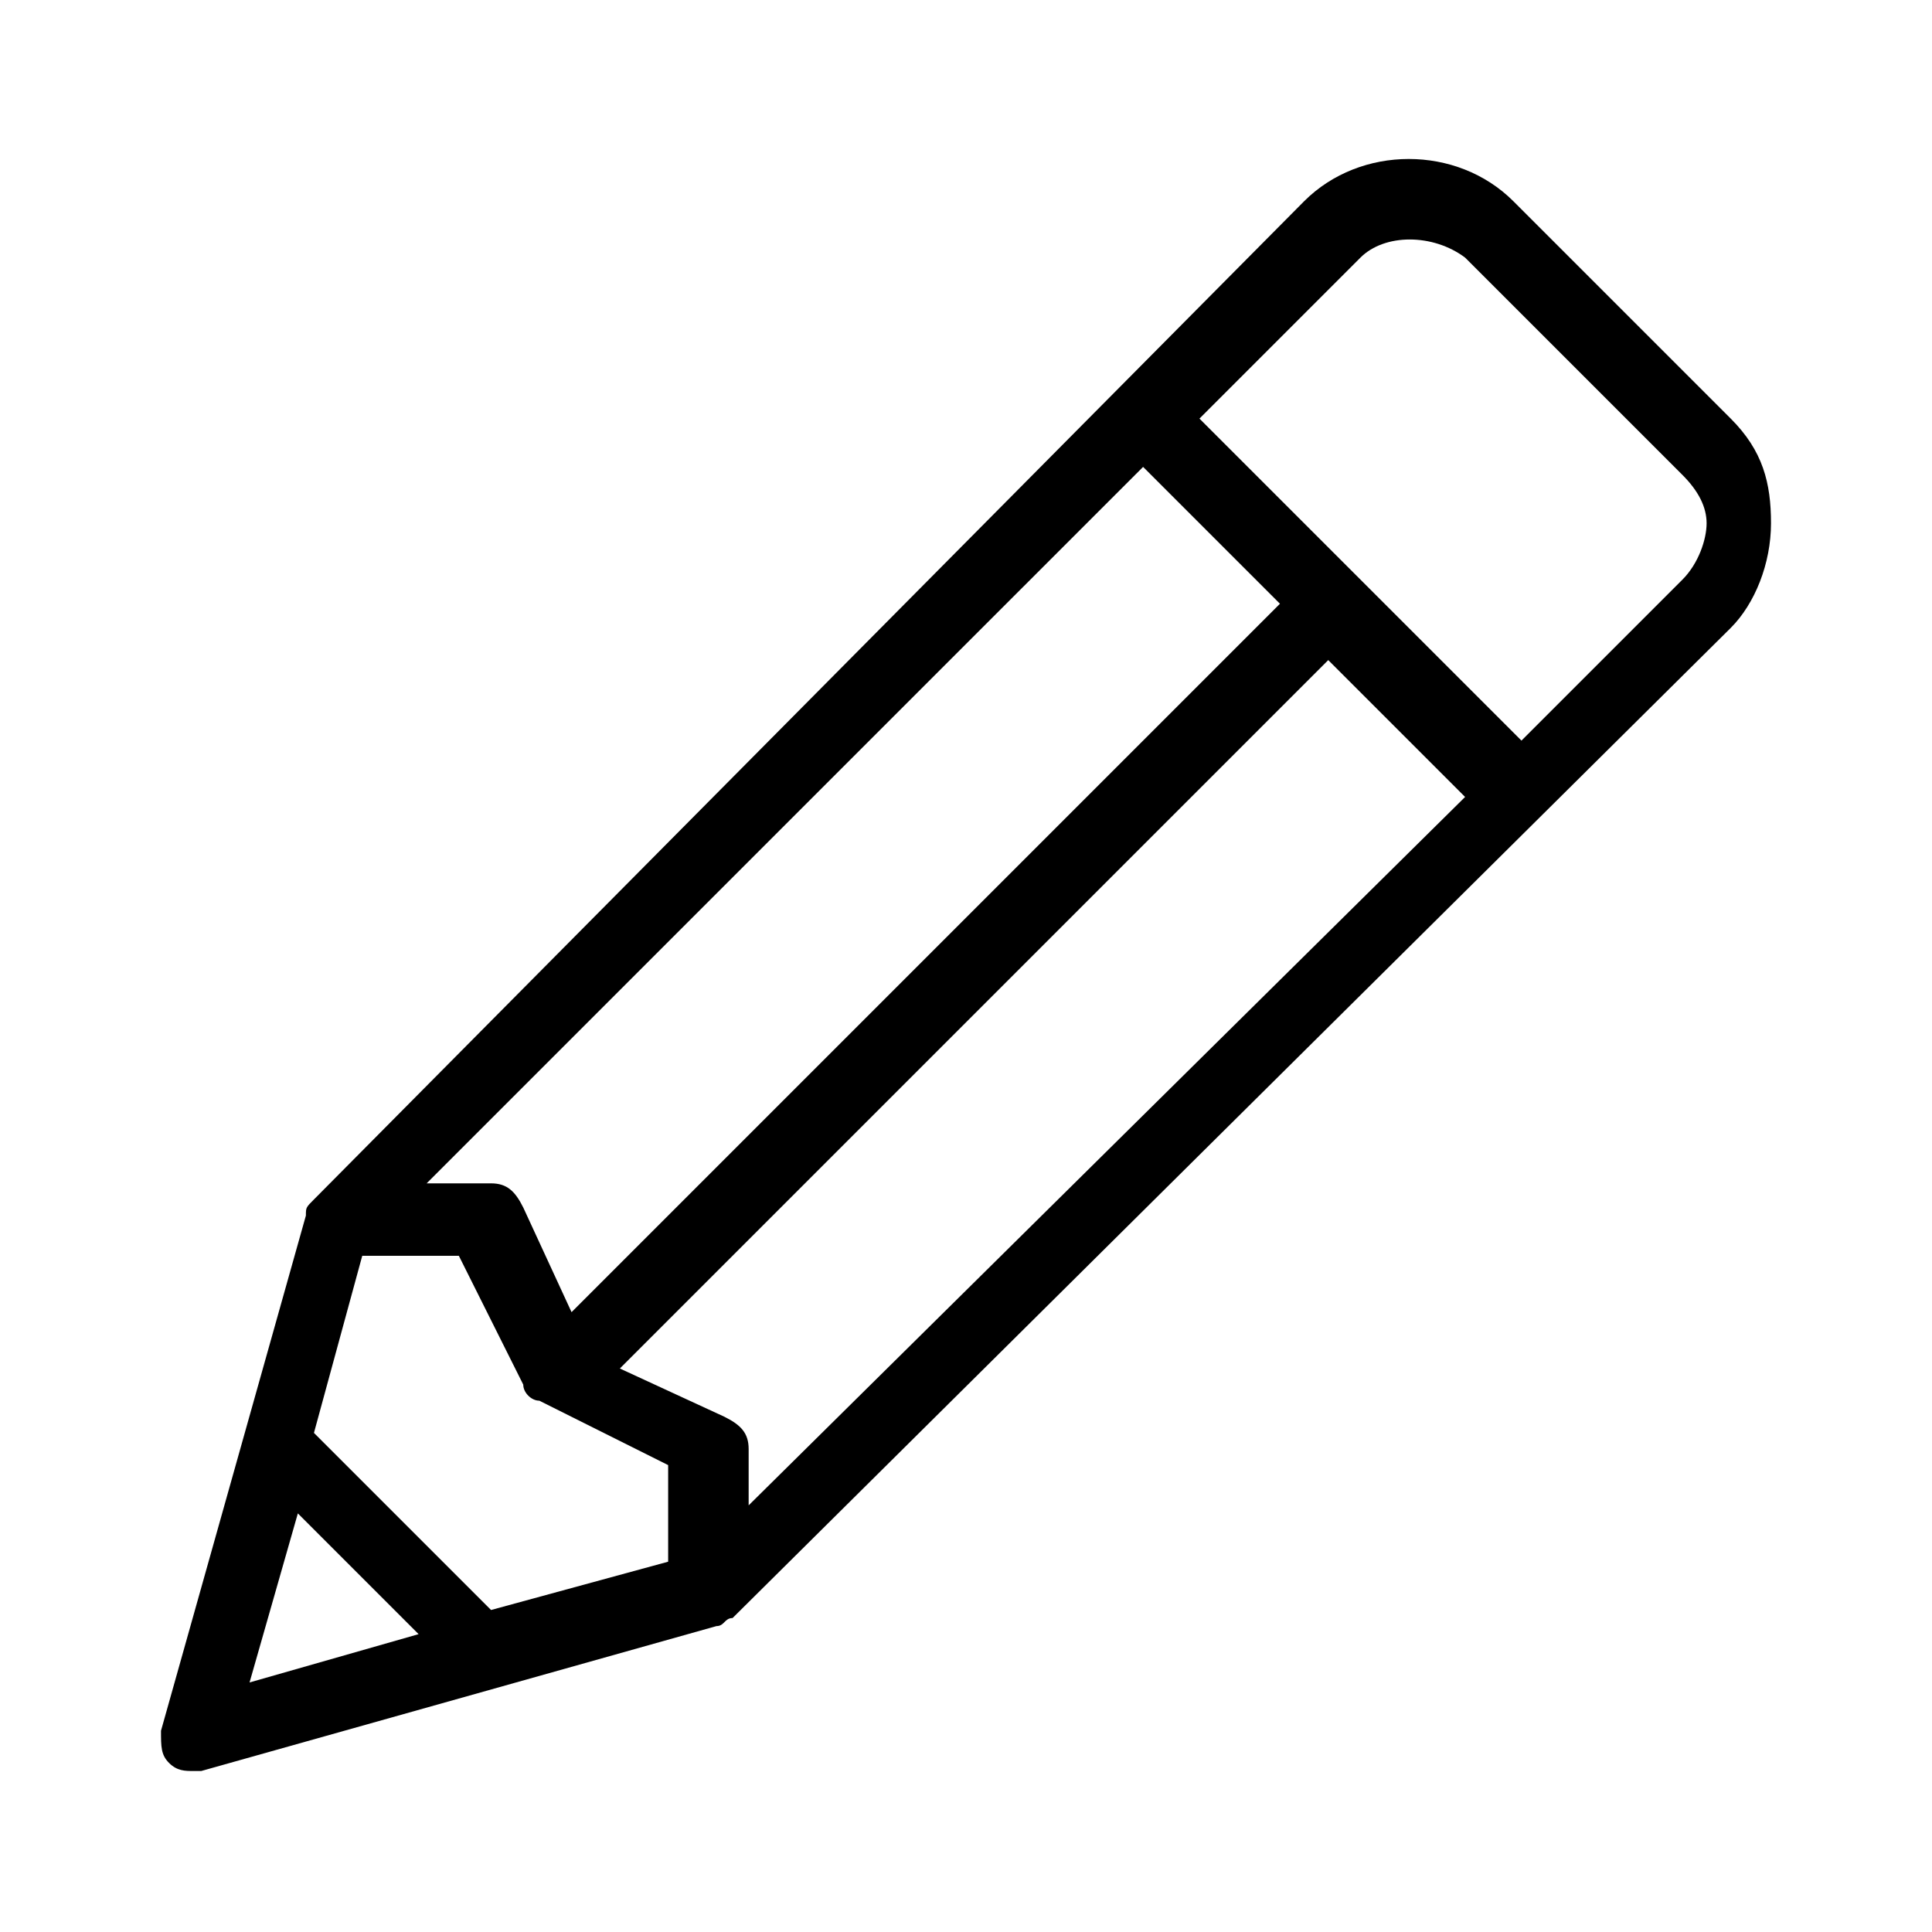
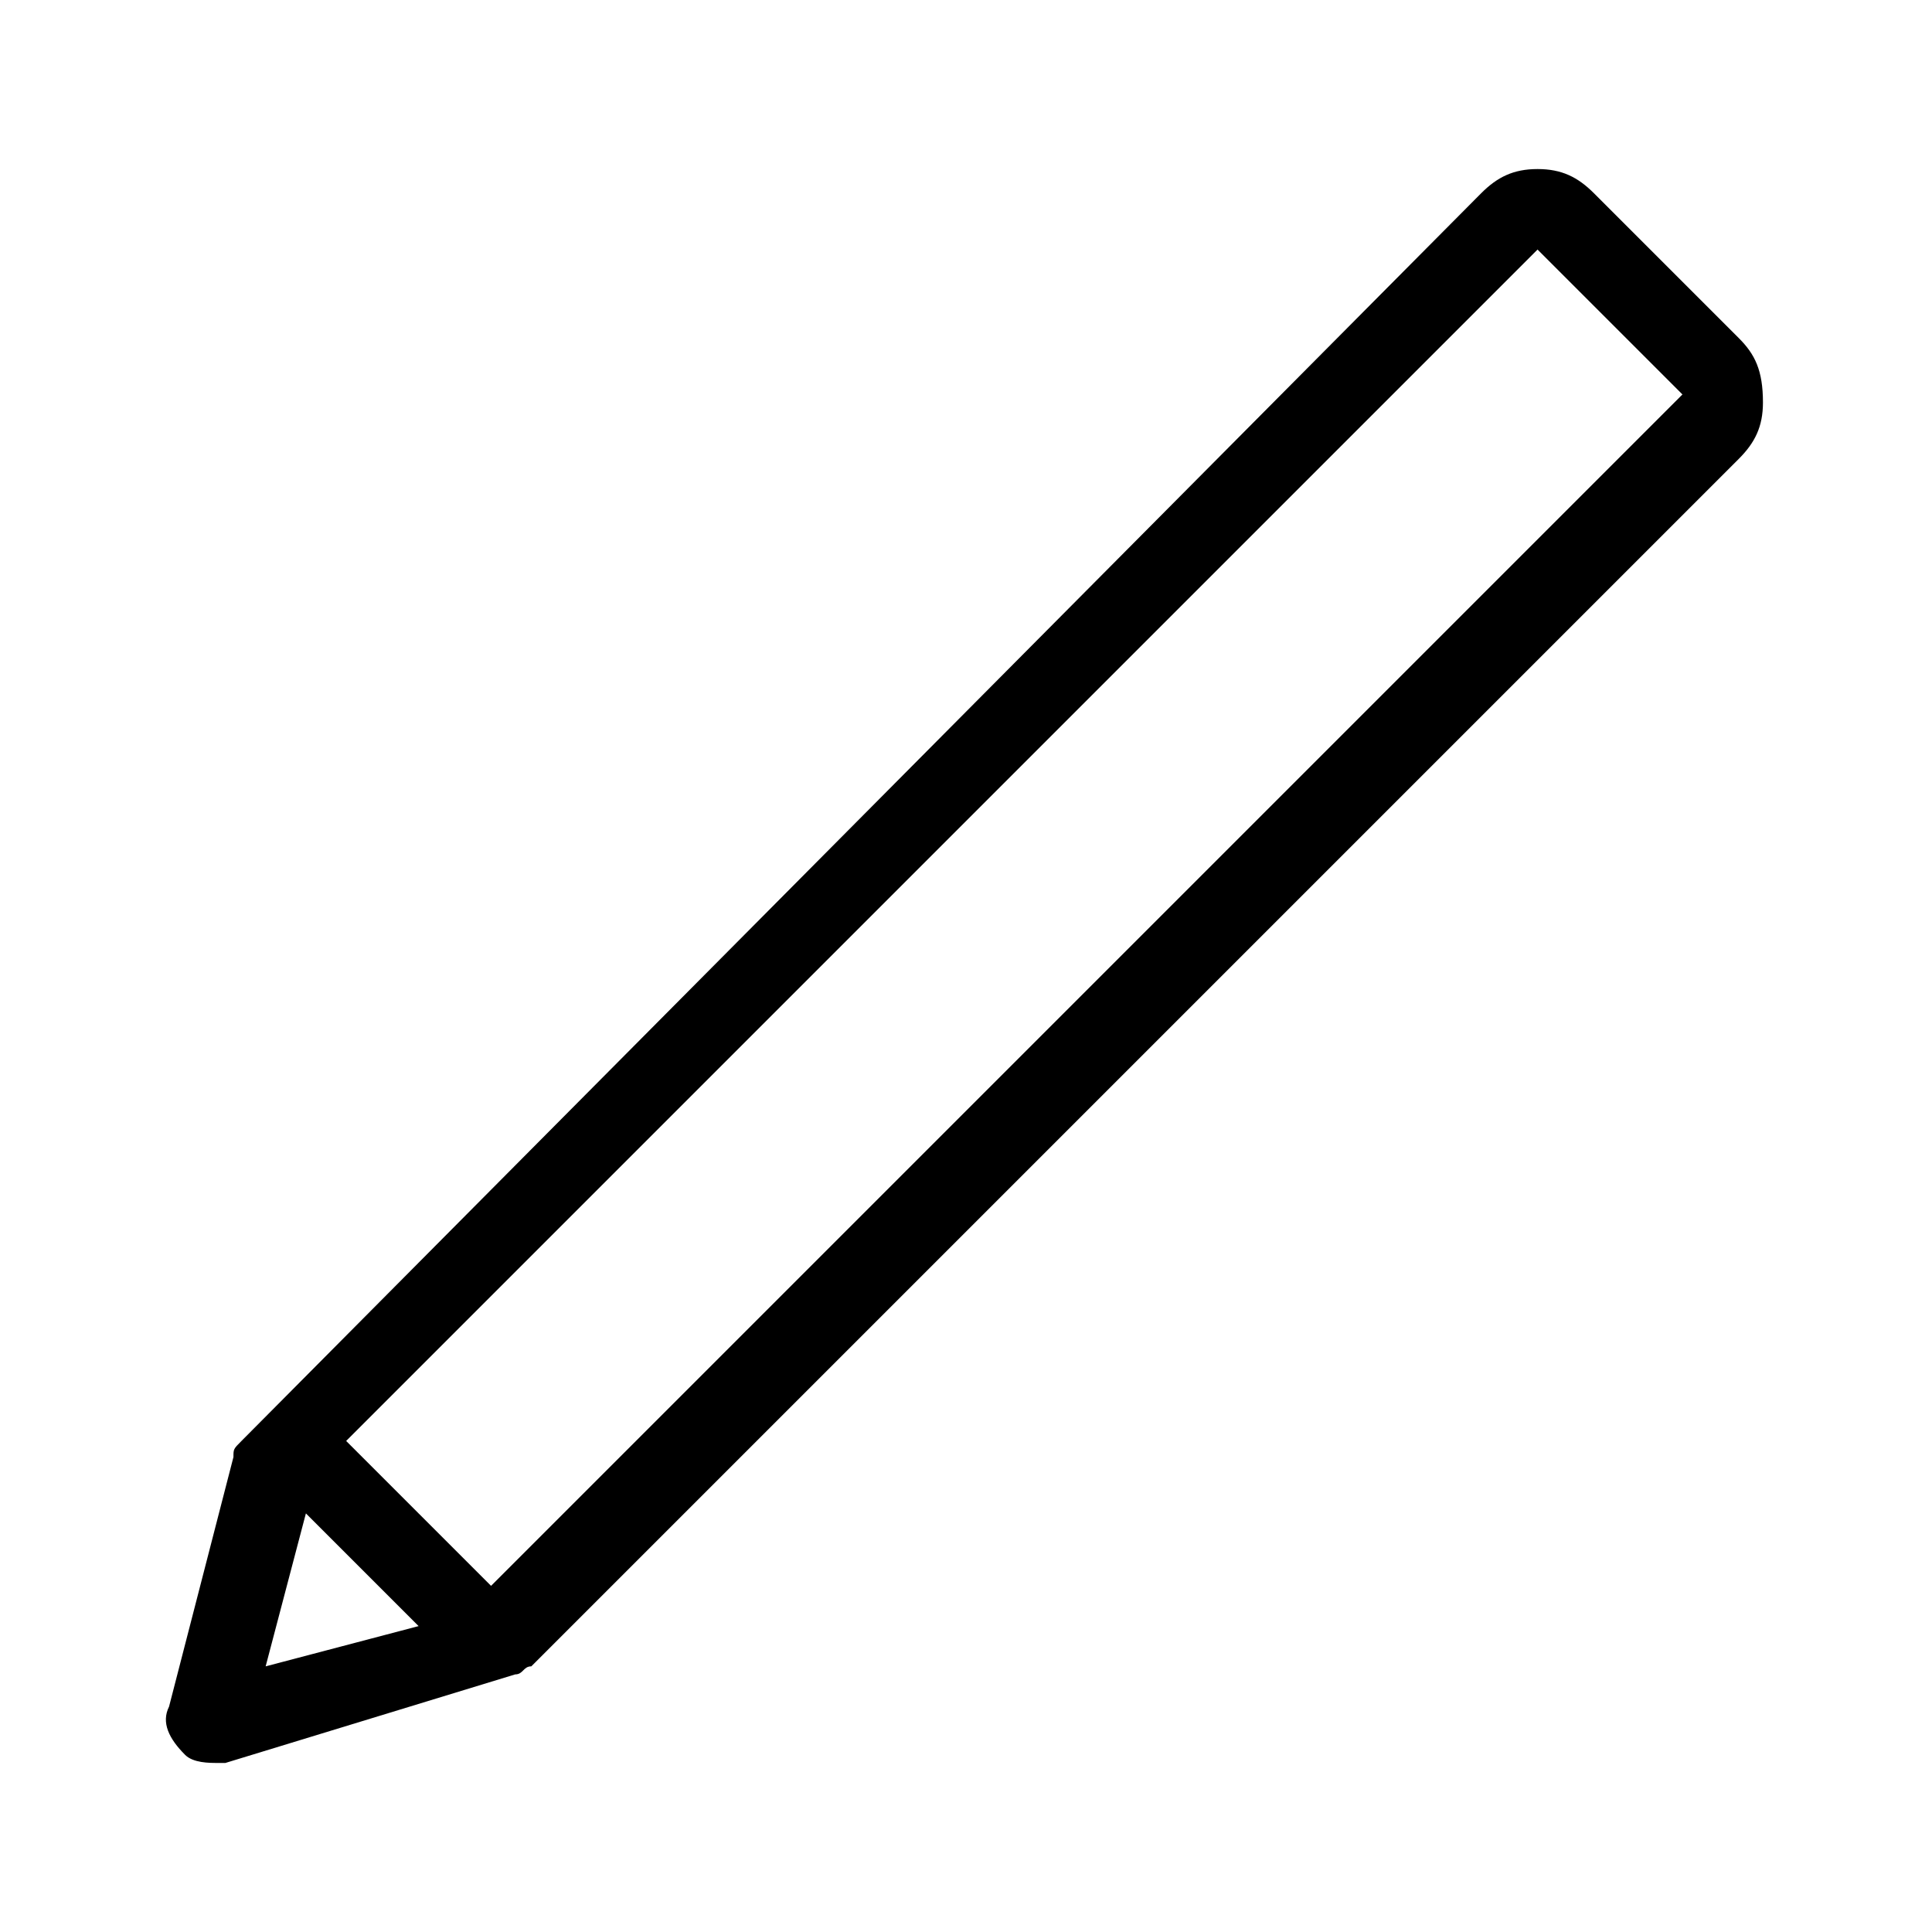
<svg xmlns="http://www.w3.org/2000/svg" version="1.1" viewBox="0 0 24 24">
-   <path fill="currentColor" d="M21.5,5.2l-2.7-2.7c-0.7-0.7-1.9-0.7-2.6,0L3.9,14.9c-0.1,0.1-0.1,0.1-0.1,0.2L2,21.5c0,0.2,0,0.3,0.1,0.4  c0.1,0.1,0.2,0.1,0.3,0.1c0,0,0.1,0,0.1,0l6.4-1.8c0.1,0,0.1-0.1,0.2-0.1L21.5,7.8c0.3-0.3,0.5-0.8,0.5-1.3S21.9,5.6,21.5,5.2z   M14.2,5.8l1.7,1.7l-8.8,8.8L6.5,15c-0.1-0.2-0.2-0.3-0.4-0.3H5.3L14.2,5.8z M3.1,20.9l0.6-2.1l1.5,1.5L3.1,20.9z M8.3,19.4  l-2.2,0.6l-2.2-2.2l0.6-2.2h1.2l0.8,1.6c0,0.1,0.1,0.2,0.2,0.2l1.6,0.8L8.3,19.4L8.3,19.4z M9.3,18.7v-0.7c0-0.2-0.1-0.3-0.3-0.4  l-1.3-0.6l8.8-8.8l1.7,1.7L9.3,18.7z M20.9,7.2l-2,2l-4-4l2-2c0.3-0.3,0.9-0.3,1.3,0l2.7,2.7c0.2,0.2,0.3,0.4,0.3,0.6  S21.1,7,20.9,7.2z" />
+   <path fill="currentColor" d="M21.6,4.2l-1.8-1.8c-0.2-0.2-0.4-0.3-0.7-0.3c-0.3,0-0.5,0.1-0.7,0.3L3,17.9c-0.1,0.1-0.1,0.1-0.1,0.2l-0.8,3.1   c-0.1,0.2,0,0.4,0.2,0.6c0.1,0.1,0.3,0.1,0.4,0.1c0,0,0.1,0,0.1,0l3.6-1.1c0.1,0,0.1-0.1,0.2-0.1l15-15c0.2-0.2,0.3-0.4,0.3-0.7   C21.9,4.6,21.8,4.4,21.6,4.2z M3.3,20.7l0.5-1.9l1.4,1.4L3.3,20.7z M6.1,19.7l-1.8-1.8L19.1,3.1l1.8,1.8L6.1,19.7z" />
</svg>
